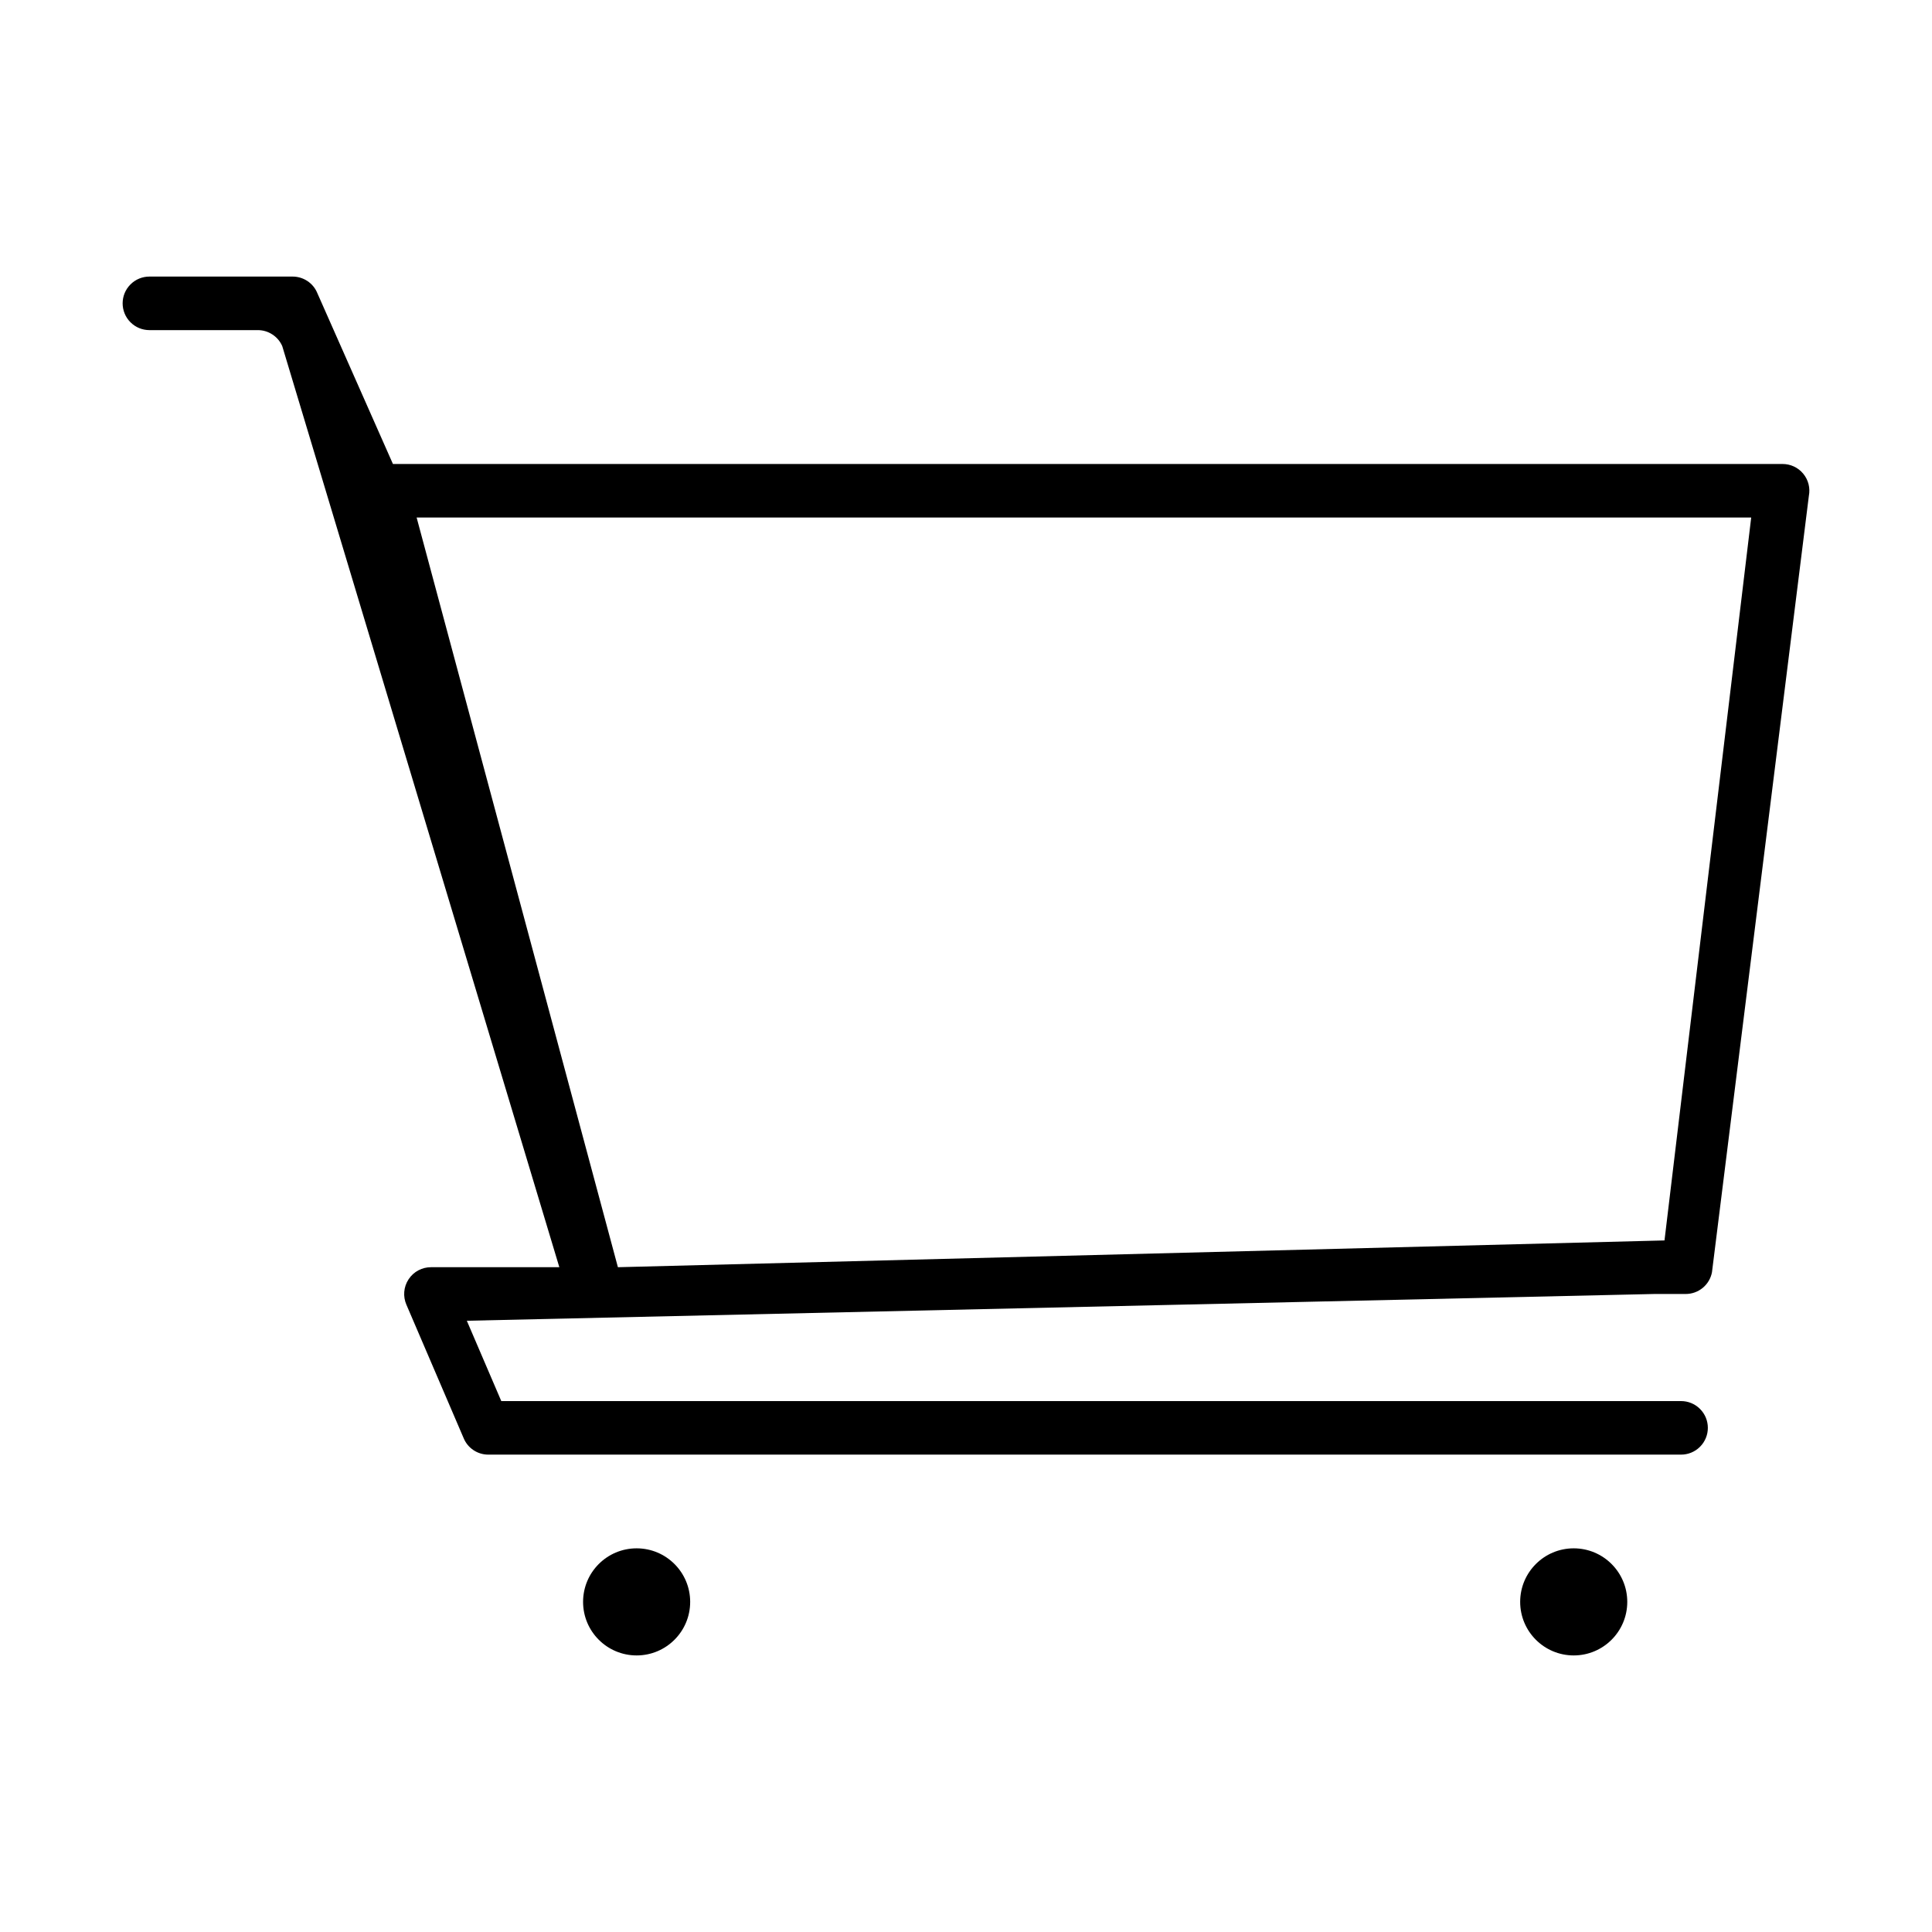
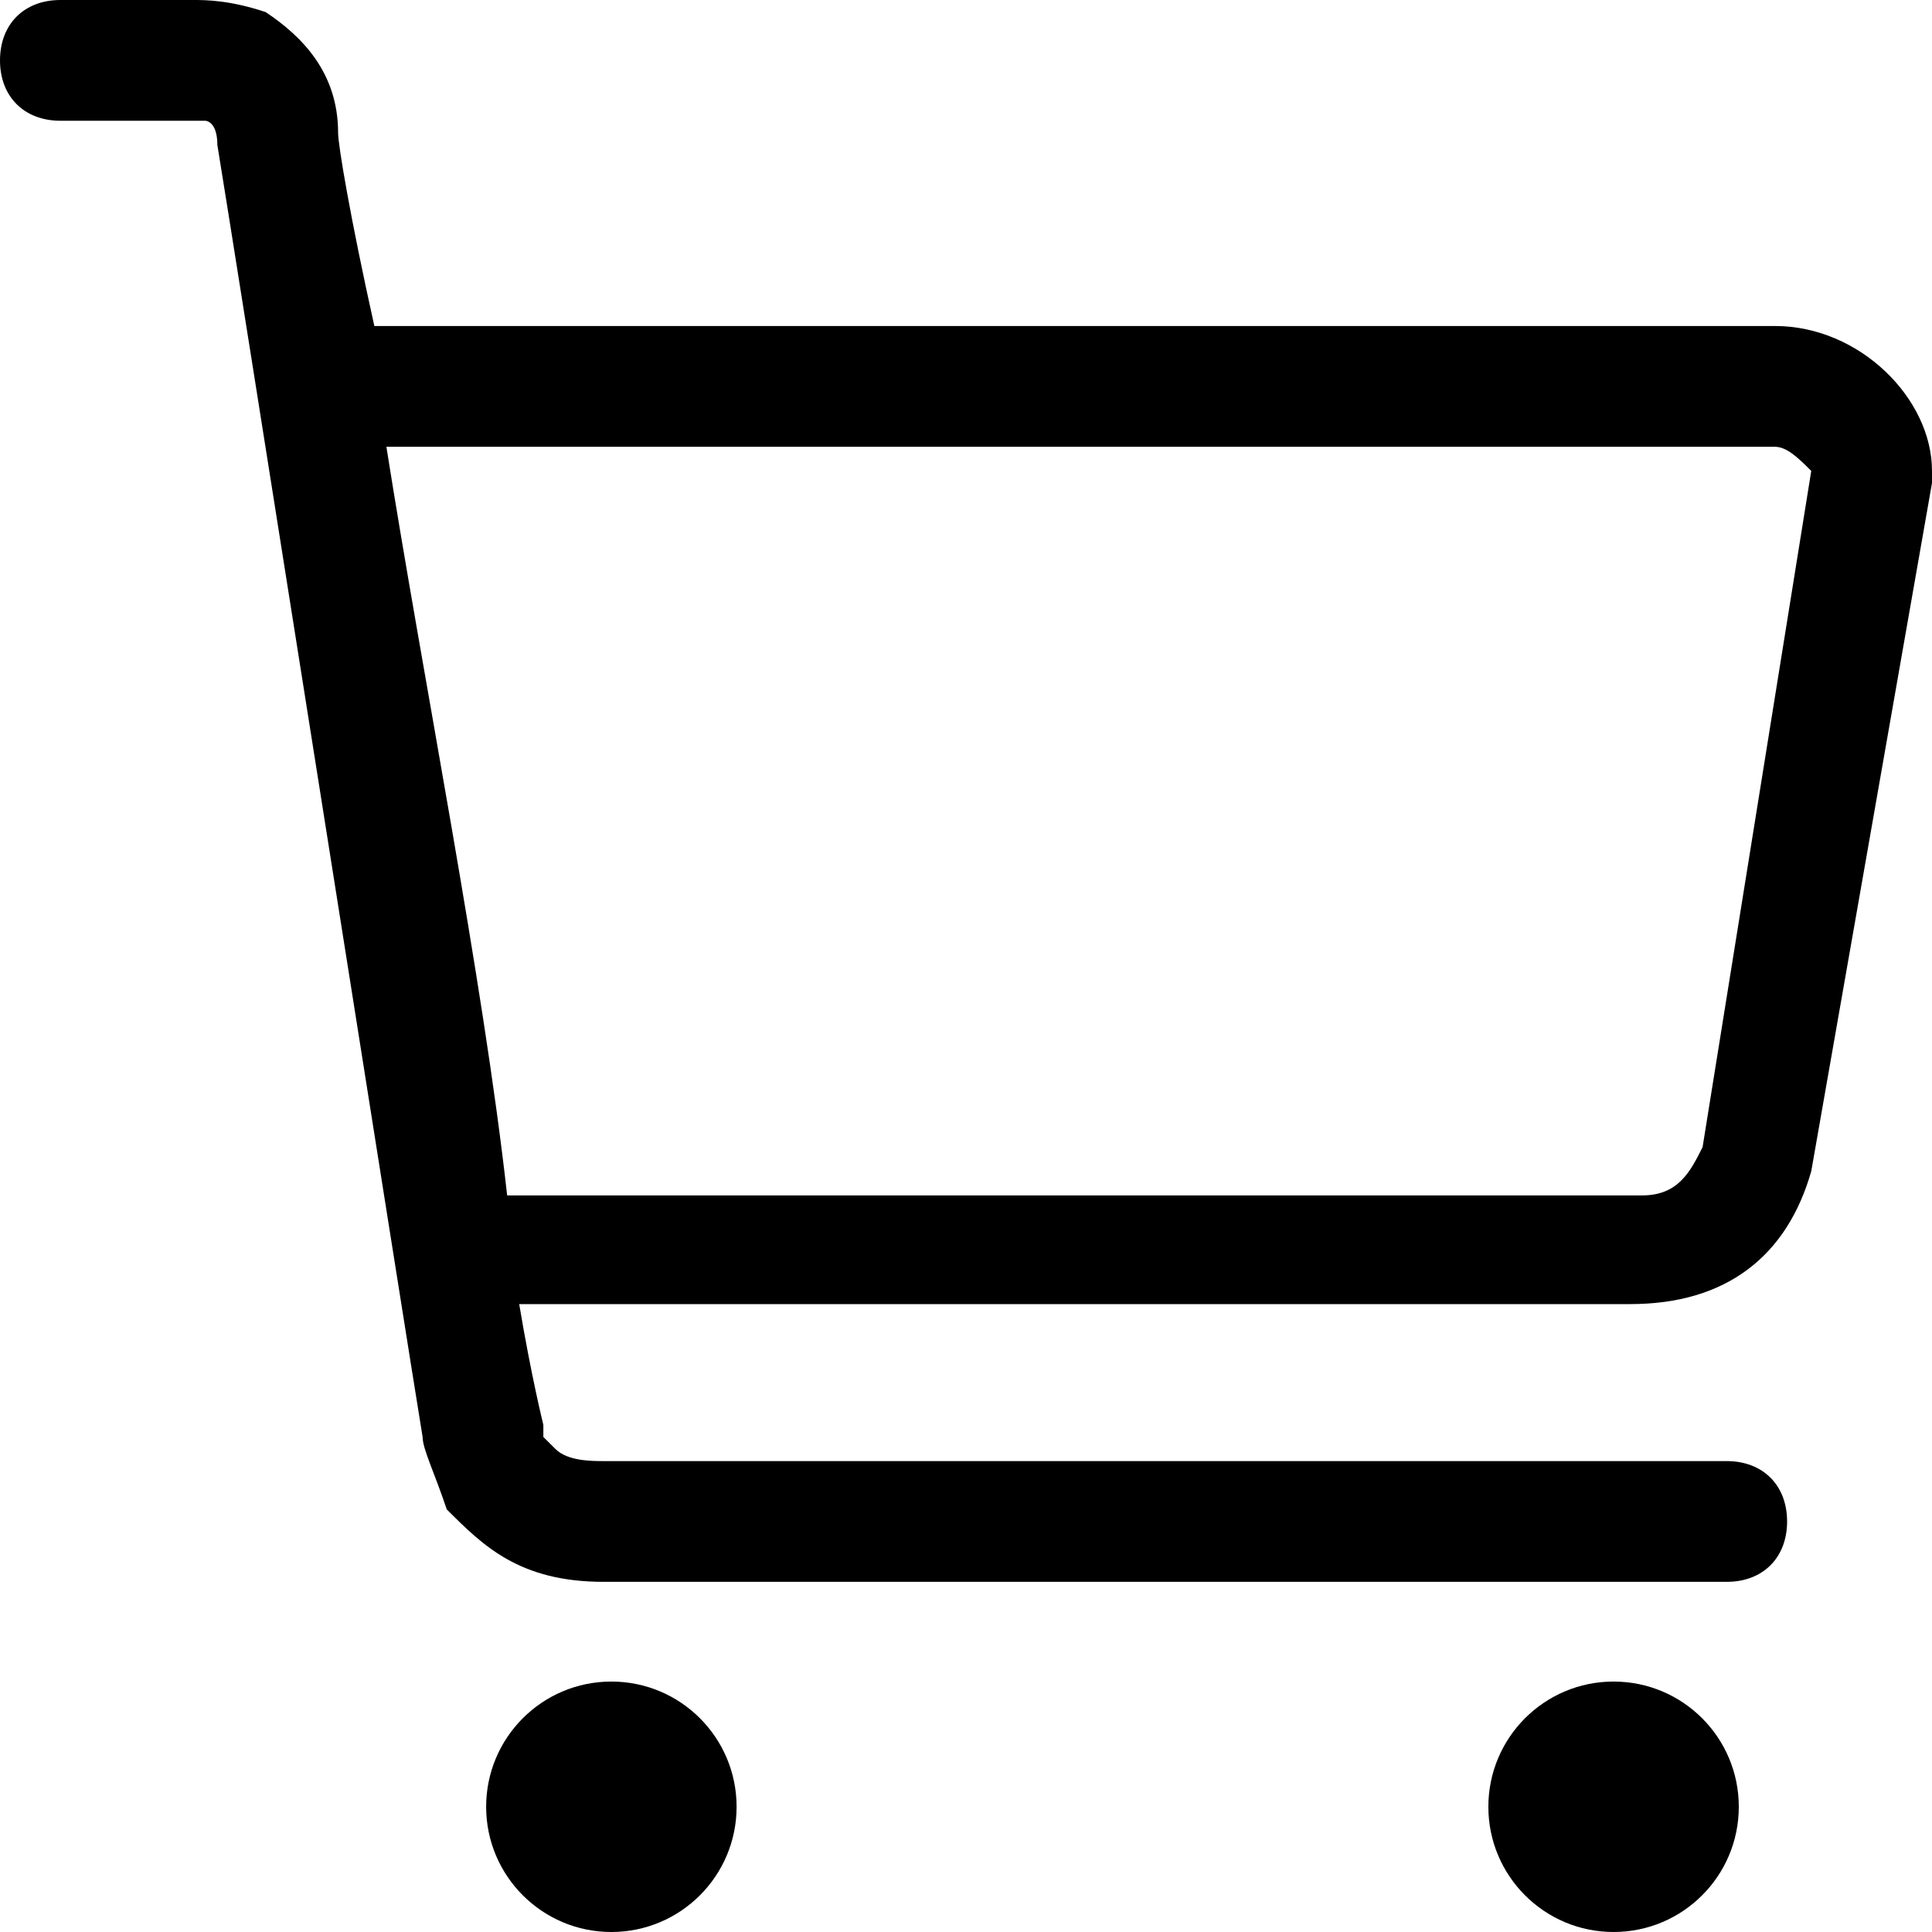
- <svg xmlns="http://www.w3.org/2000/svg" t="1608271306438" class="icon" viewBox="0 0 1024 1024" version="1.1" p-id="1762" width="64" height="64">
+ <svg xmlns="http://www.w3.org/2000/svg" t="1608293855658" class="icon" viewBox="0 0 1024 1024" version="1.1" p-id="23873" width="64" height="64">
  <defs>
    <style type="text/css" />
  </defs>
-   <path d="M893.442 685.837c3.215 0 6.402-1.067 9.063-3.257 2.633-2.189 4.296-5.141 4.878-8.273l51.358-411.532c0.776-4.019-0.194-8.314-2.993-11.71-2.8-3.382-6.846-5.142-10.948-5.142l-11.225 0-725.31 0-40.216-90.882c-1.053-2.439-2.827-4.601-5.211-6.153-2.411-1.565-5.1-2.3-7.761-2.3L79.191 146.588c-3.631 0-7.262 1.386-10.033 4.157C66.386 153.517 65 157.147 65 160.778l0 0c0 3.631 1.386 7.262 4.158 10.033 2.771 2.771 6.402 4.157 10.033 4.157l57.428 0c2.661 0 5.349 0.734 7.733 2.301 2.412 1.552 4.158 3.714 5.238 6.153l146.869 488.224-61.17 0-6.874 0c-4.601 0-9.119 2.245-11.835 6.375-2.744 4.144-3.021 9.174-1.22 13.4l30.433 70.954c1.053 2.48 2.799 4.67 5.211 6.264 2.411 1.594 5.127 2.342 7.816 2.342l19.041 0 613.142 0c3.631 0 7.262-1.386 10.033-4.157s4.157-6.402 4.157-10.033l0 0c0-3.631-1.386-7.262-4.157-10.033s-6.402-4.157-10.033-4.157l-625.31 0-18.265-42.573 629.383-14.19L893.442 685.838zM327.502 671.646l-106.68-397.342 707.349 0-45.953 383.15L327.502 671.646z" p-id="1763" />
-   <path d="M337.425 849.031m-28.382 0a28.382 28.382 0 1 0 56.764 0 28.382 28.382 0 1 0-56.764 0Z" p-id="1764" />
-   <path d="M834.102 849.031m-28.382 0a28.382 28.382 0 1 0 56.764 0 28.382 28.382 0 1 0-56.764 0Z" p-id="1765" />
+   <path d="M851.209 1024M940.809 172.791l-742.4 0C185.609 115.2 179.2 76.8 179.2 70.409c0-32.009-19.191-51.2-38.4-64C121.609 0 108.791 0 102.4 0l0 0L32.009 0C12.8 0 0 12.8 0 32.009 0 51.2 12.8 64 32.009 64L102.4 64l6.391 0c0 0 6.409 0 6.409 12.8 6.409 38.4 102.4 646.391 108.791 684.809 0 6.391 6.409 19.209 12.8 38.4 19.209 19.191 38.4 38.4 83.191 38.4l595.209 0c19.209 0 32.009-12.8 32.009-31.991s-12.8-32.009-32.009-32.009L320 774.409c-6.409 0-19.191 0-25.6-6.409l-6.409-6.391 0-6.409c0 0-6.391-25.6-12.8-64l588.8 0c51.2 0 83.209-25.6 96.009-70.409l0 0L1024 256l0-6.409C1024 211.209 985.6 172.791 940.809 172.791L940.809 172.791 940.809 172.791zM902.409 607.991c-6.409 12.8-12.8 25.6-32.009 25.6L268.8 633.591C256 518.391 223.991 358.4 204.8 236.809l736.009 0c6.409 0 12.8 6.391 19.191 12.8L902.409 607.991 902.409 607.991 902.409 607.991zM902.409 607.991M855.23 891.259c-36.655 0-66.37 29.715-66.37 66.37 0 36.655 29.715 66.37 66.37 66.37 36.655 0 66.37-29.715 66.37-66.37C921.6 920.974 891.885 891.259 855.23 891.259zM324.039 891.259c-36.655 0-66.37 29.715-66.37 66.37 0 36.655 29.715 66.37 66.37 66.37 36.655 0 66.37-29.715 66.37-66.37C390.409 920.974 360.695 891.259 324.039 891.259z" p-id="23874" />
</svg>
